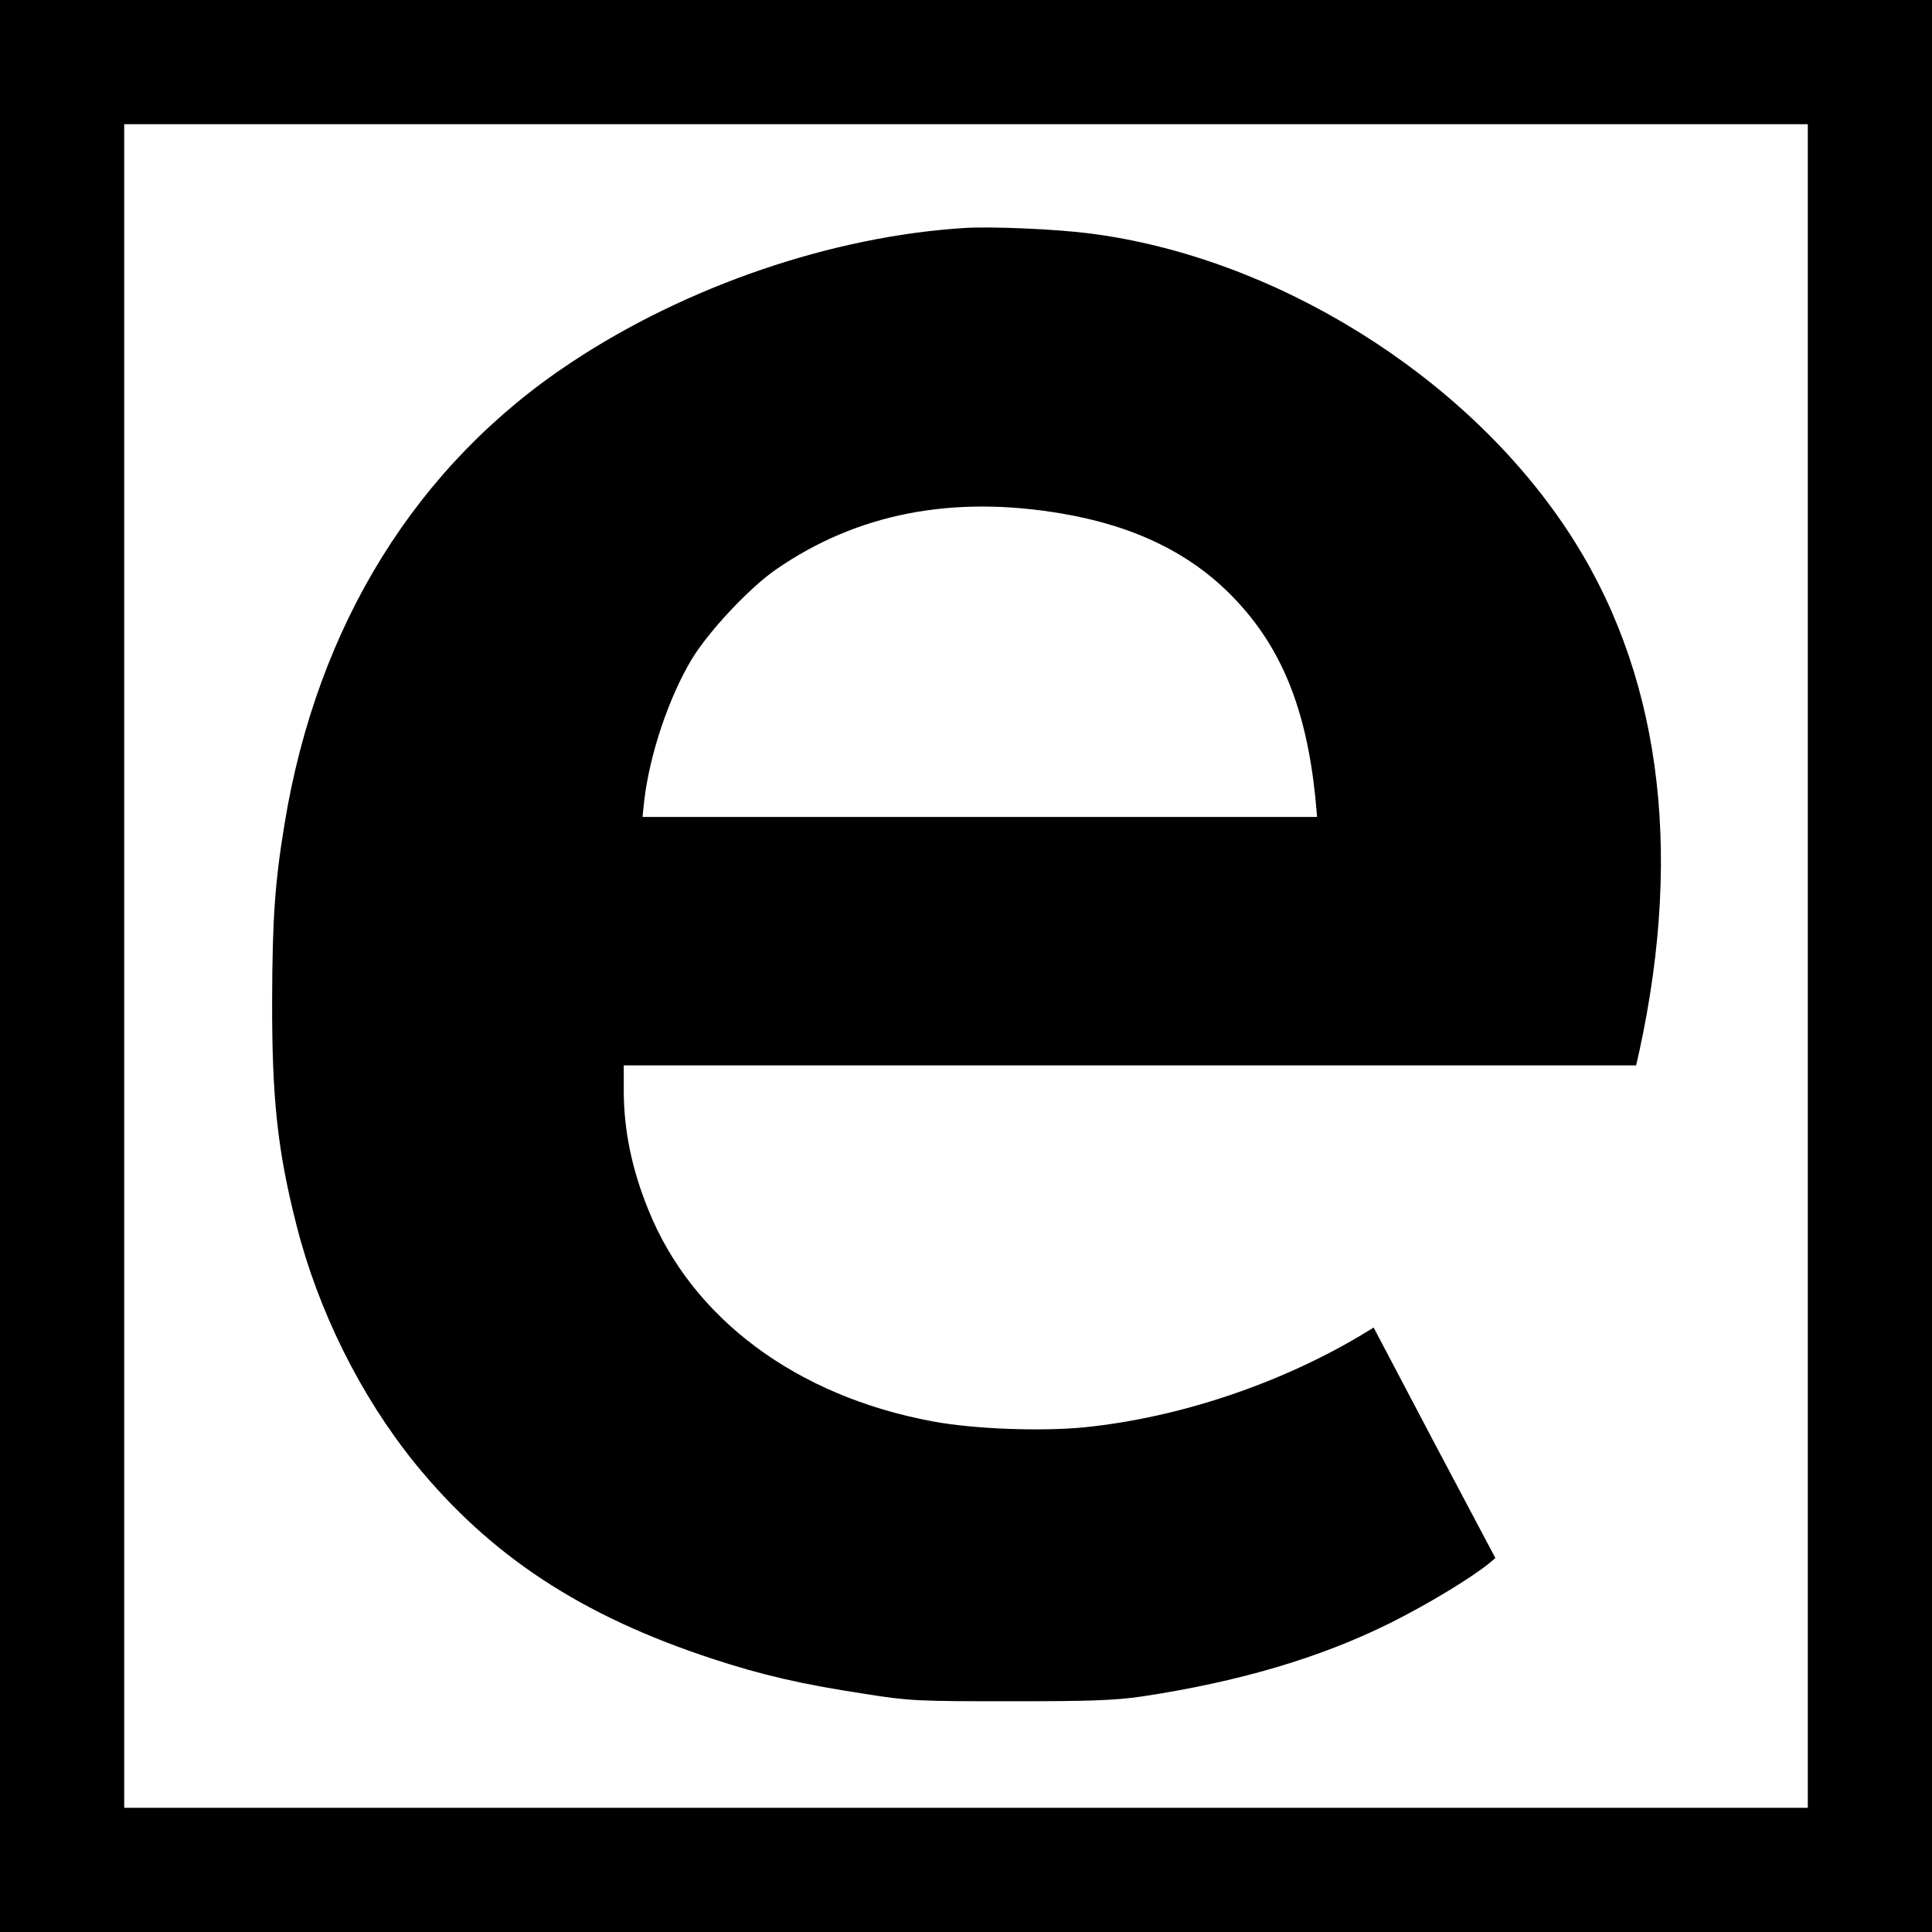
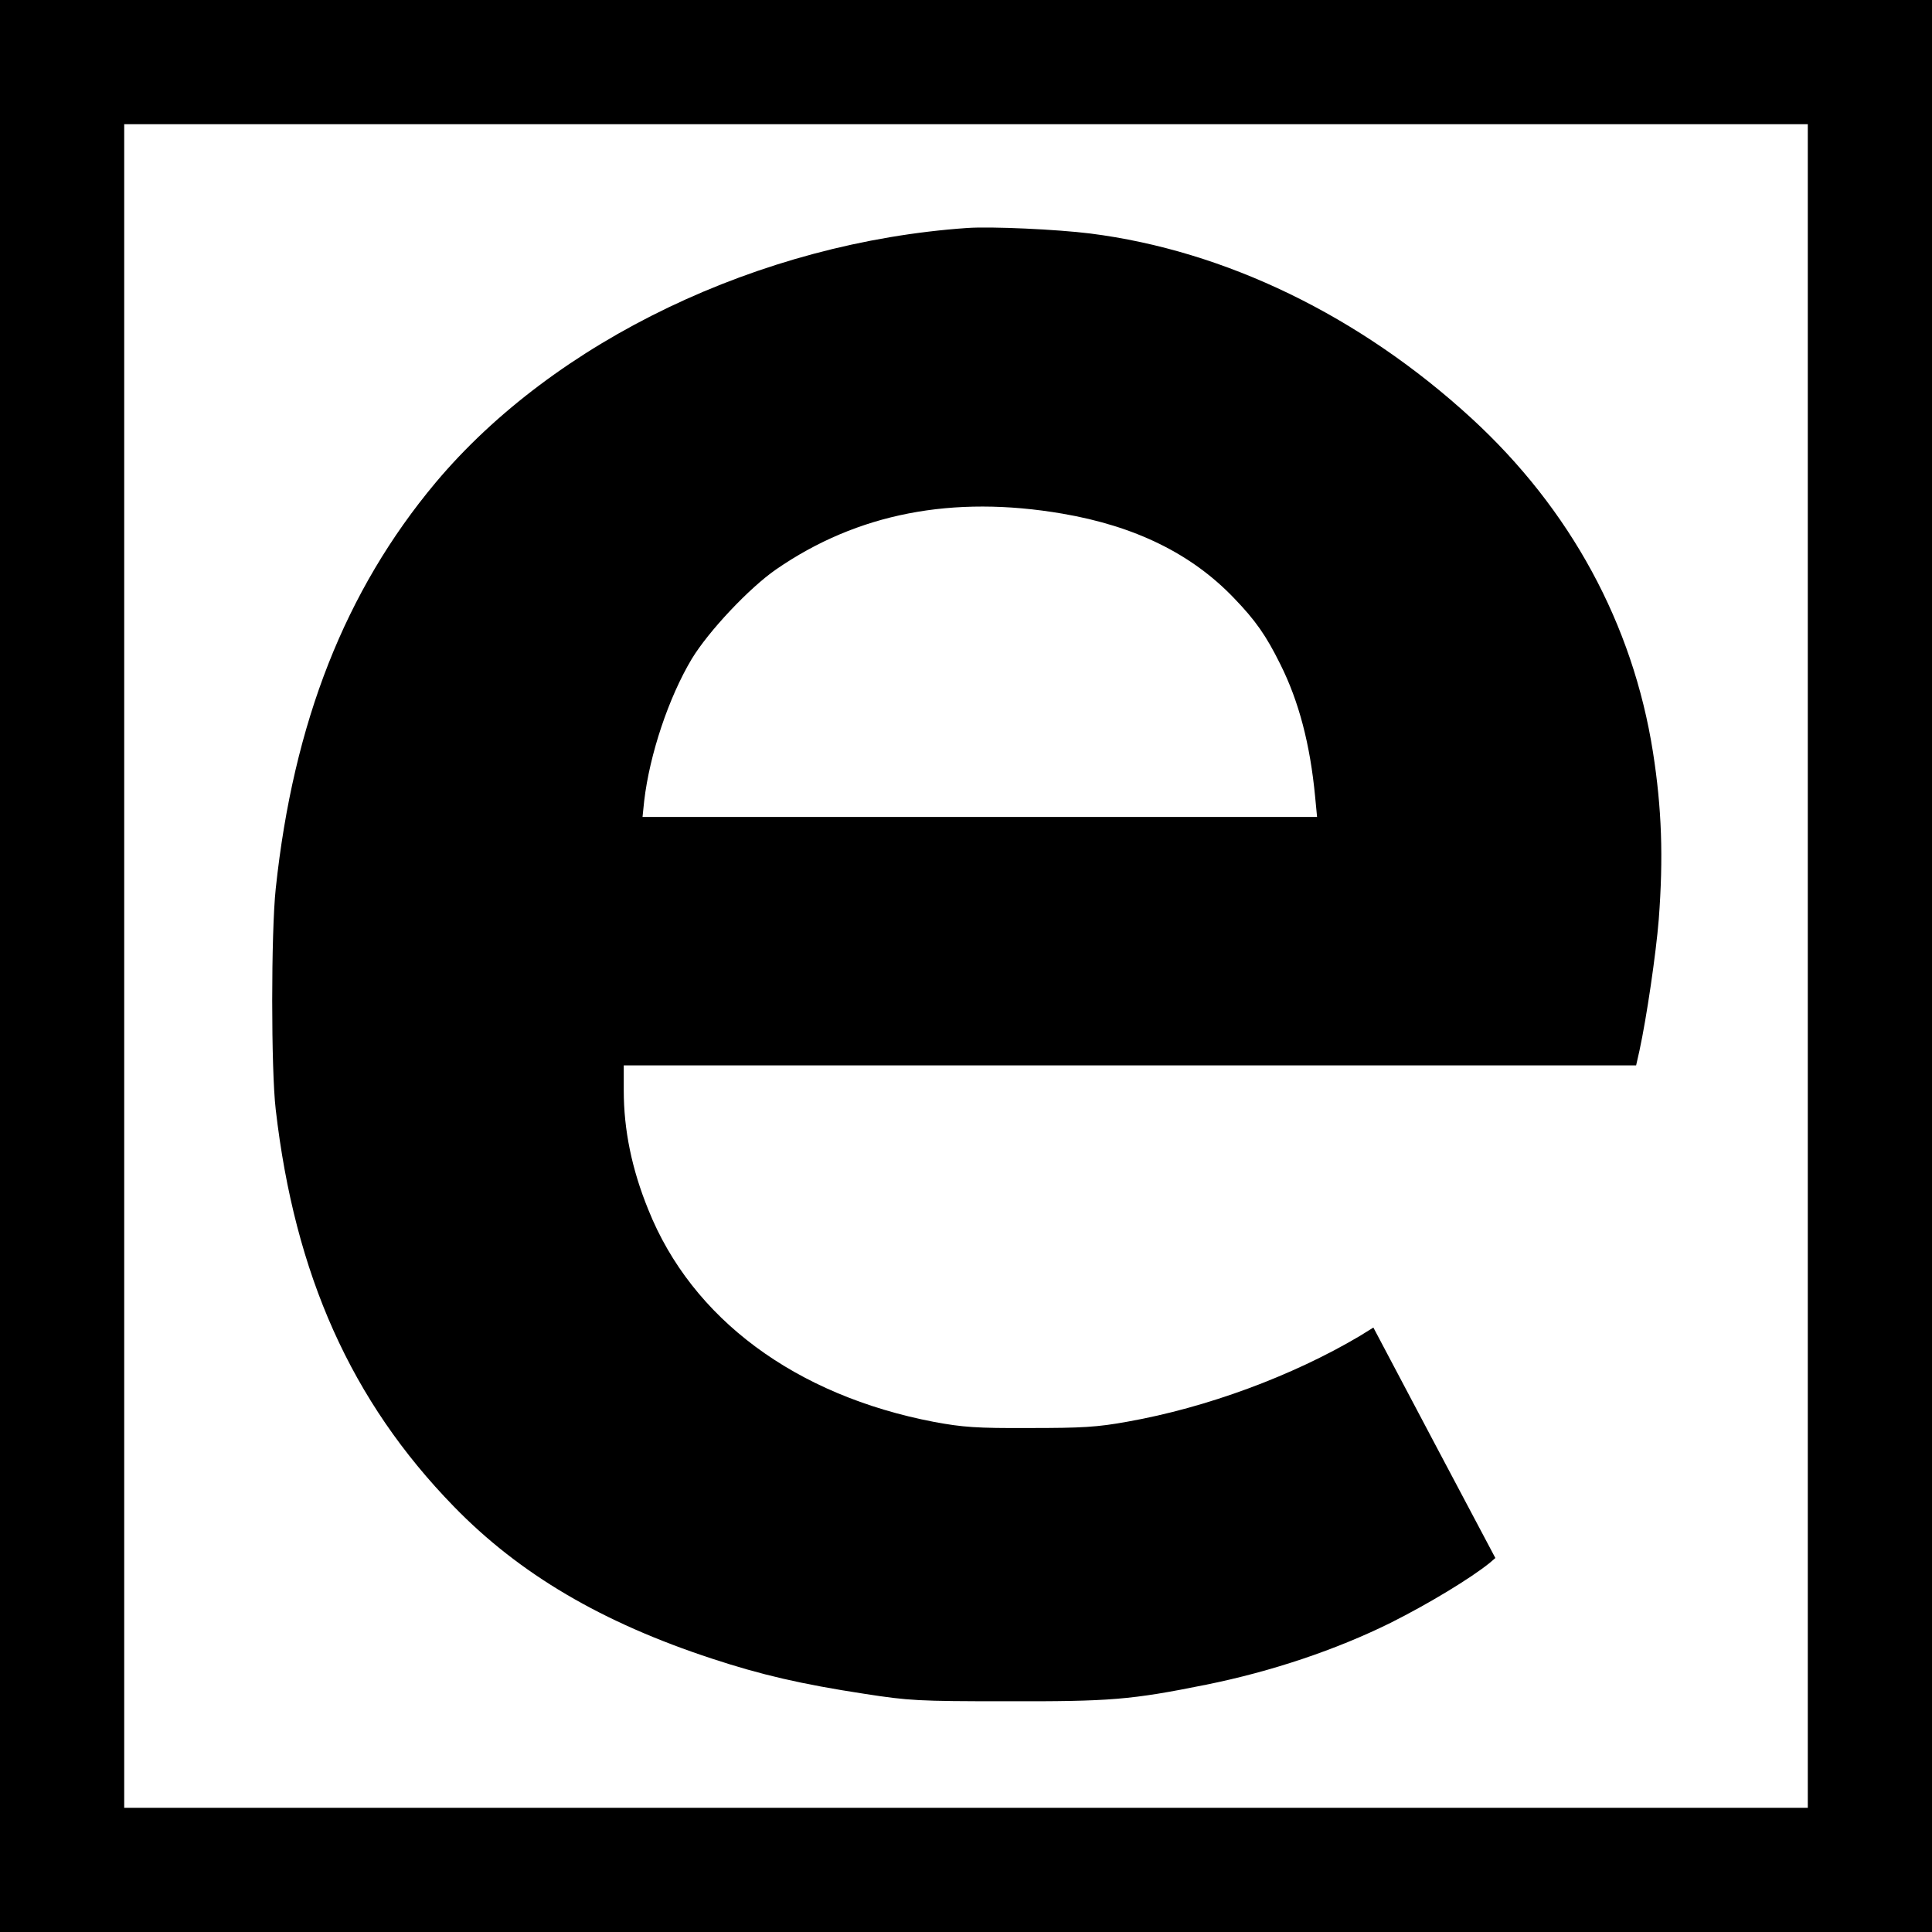
<svg xmlns="http://www.w3.org/2000/svg" version="1" width="933.333" height="933.333" viewBox="0 0 700 700">
  <path d="M0 350v350h700V0H0v350zm655 0v305H45V45h610v305z" />
-   <path d="M349.5 82.6c-48 3-100.7 21-142.5 48.7-56 37-92.1 95.1-103.9 167.2-3.5 21.2-4.4 34.4-4.5 63.5-.1 35.8 1.9 54.7 8.8 81.8 7.9 31.2 23.2 61.9 42.8 86.2 27.3 33.6 60.3 55.4 107.9 71 17.6 5.8 32.1 9.2 55.1 12.7 16.3 2.6 19.3 2.7 52.8 2.7 29 0 37.7-.3 47.5-1.7 35.2-5.3 64.8-14 90.3-26.7 13.8-6.9 29.1-16.2 35.9-21.7l2.1-1.8-22.1-41.7-22-41.8-5.1 3.1c-29.6 17.5-65.5 29.5-99.3 33-15.7 1.6-40.5.7-55.3-2.1-49.4-9.1-87.3-37.3-103.1-76.7-6-14.7-8.9-29-8.9-43.1V386h366.8l1.2-5.3c16.1-74.2 7.2-138.6-26.4-189C530.3 135.6 461.8 93.2 395 84.6c-12.3-1.6-35.6-2.6-45.5-2zm35.4 103.5c26.3 4.5 46.8 14.5 62.2 30.6 17.2 17.9 26.2 40.1 29.5 72.5l.6 6.8H232.8l.6-5.8c2-17 8.9-37.4 17.2-51.3 6.1-10.1 21-26 30.6-32.6 29.4-20.3 63.9-27 103.7-20.2z" />
+   <path d="M350.5 82.6c-75.1 5.2-149.5 40.8-192.7 92.3-32.7 39.1-51.5 86.8-57.9 147.1-1.7 16-1.7 65.6 0 80 6.9 59.9 27.4 105.7 64.5 143.8 23.8 24.5 53.7 42.1 93.7 55.2 17.6 5.8 32.2 9.2 55.1 12.7 16.1 2.5 19.6 2.7 51.3 2.7 37.8.1 45.2-.5 72.5-6 23.8-4.8 47.2-12.7 66.8-22.4 13.8-6.9 29.1-16.2 35.9-21.7l2.1-1.8-22.1-41.7-22.1-41.8-5 3.1c-24.5 14.5-55.4 25.9-84.1 31-11 2-16.5 2.3-35.5 2.3-19.3.1-24.2-.3-34.5-2.2-50.3-9.6-87.8-37.4-103.6-76.9-6-14.7-8.9-29-8.9-43.1V386h366.8l1.2-5.3c2.6-12 6-35.1 7-47.6 1.7-22.4 1.1-40.2-2.1-60.6-7.3-46.4-29.9-88-65.7-120.9-40.4-37.1-89.2-60.8-138.2-67-12-1.5-35.9-2.6-44.5-2zm34.4 103.5c26.3 4.5 46.8 14.5 62.2 30.6 7.8 8.1 11.6 13.5 16.8 24 6.7 13.4 10.8 29 12.6 48l.7 7.3H232.8l.6-5.8c2-17 8.9-37.5 17.2-51.4 6.1-10.1 20.9-25.8 30.6-32.5 29.4-20.3 63.9-27 103.7-20.2z" />
</svg>
